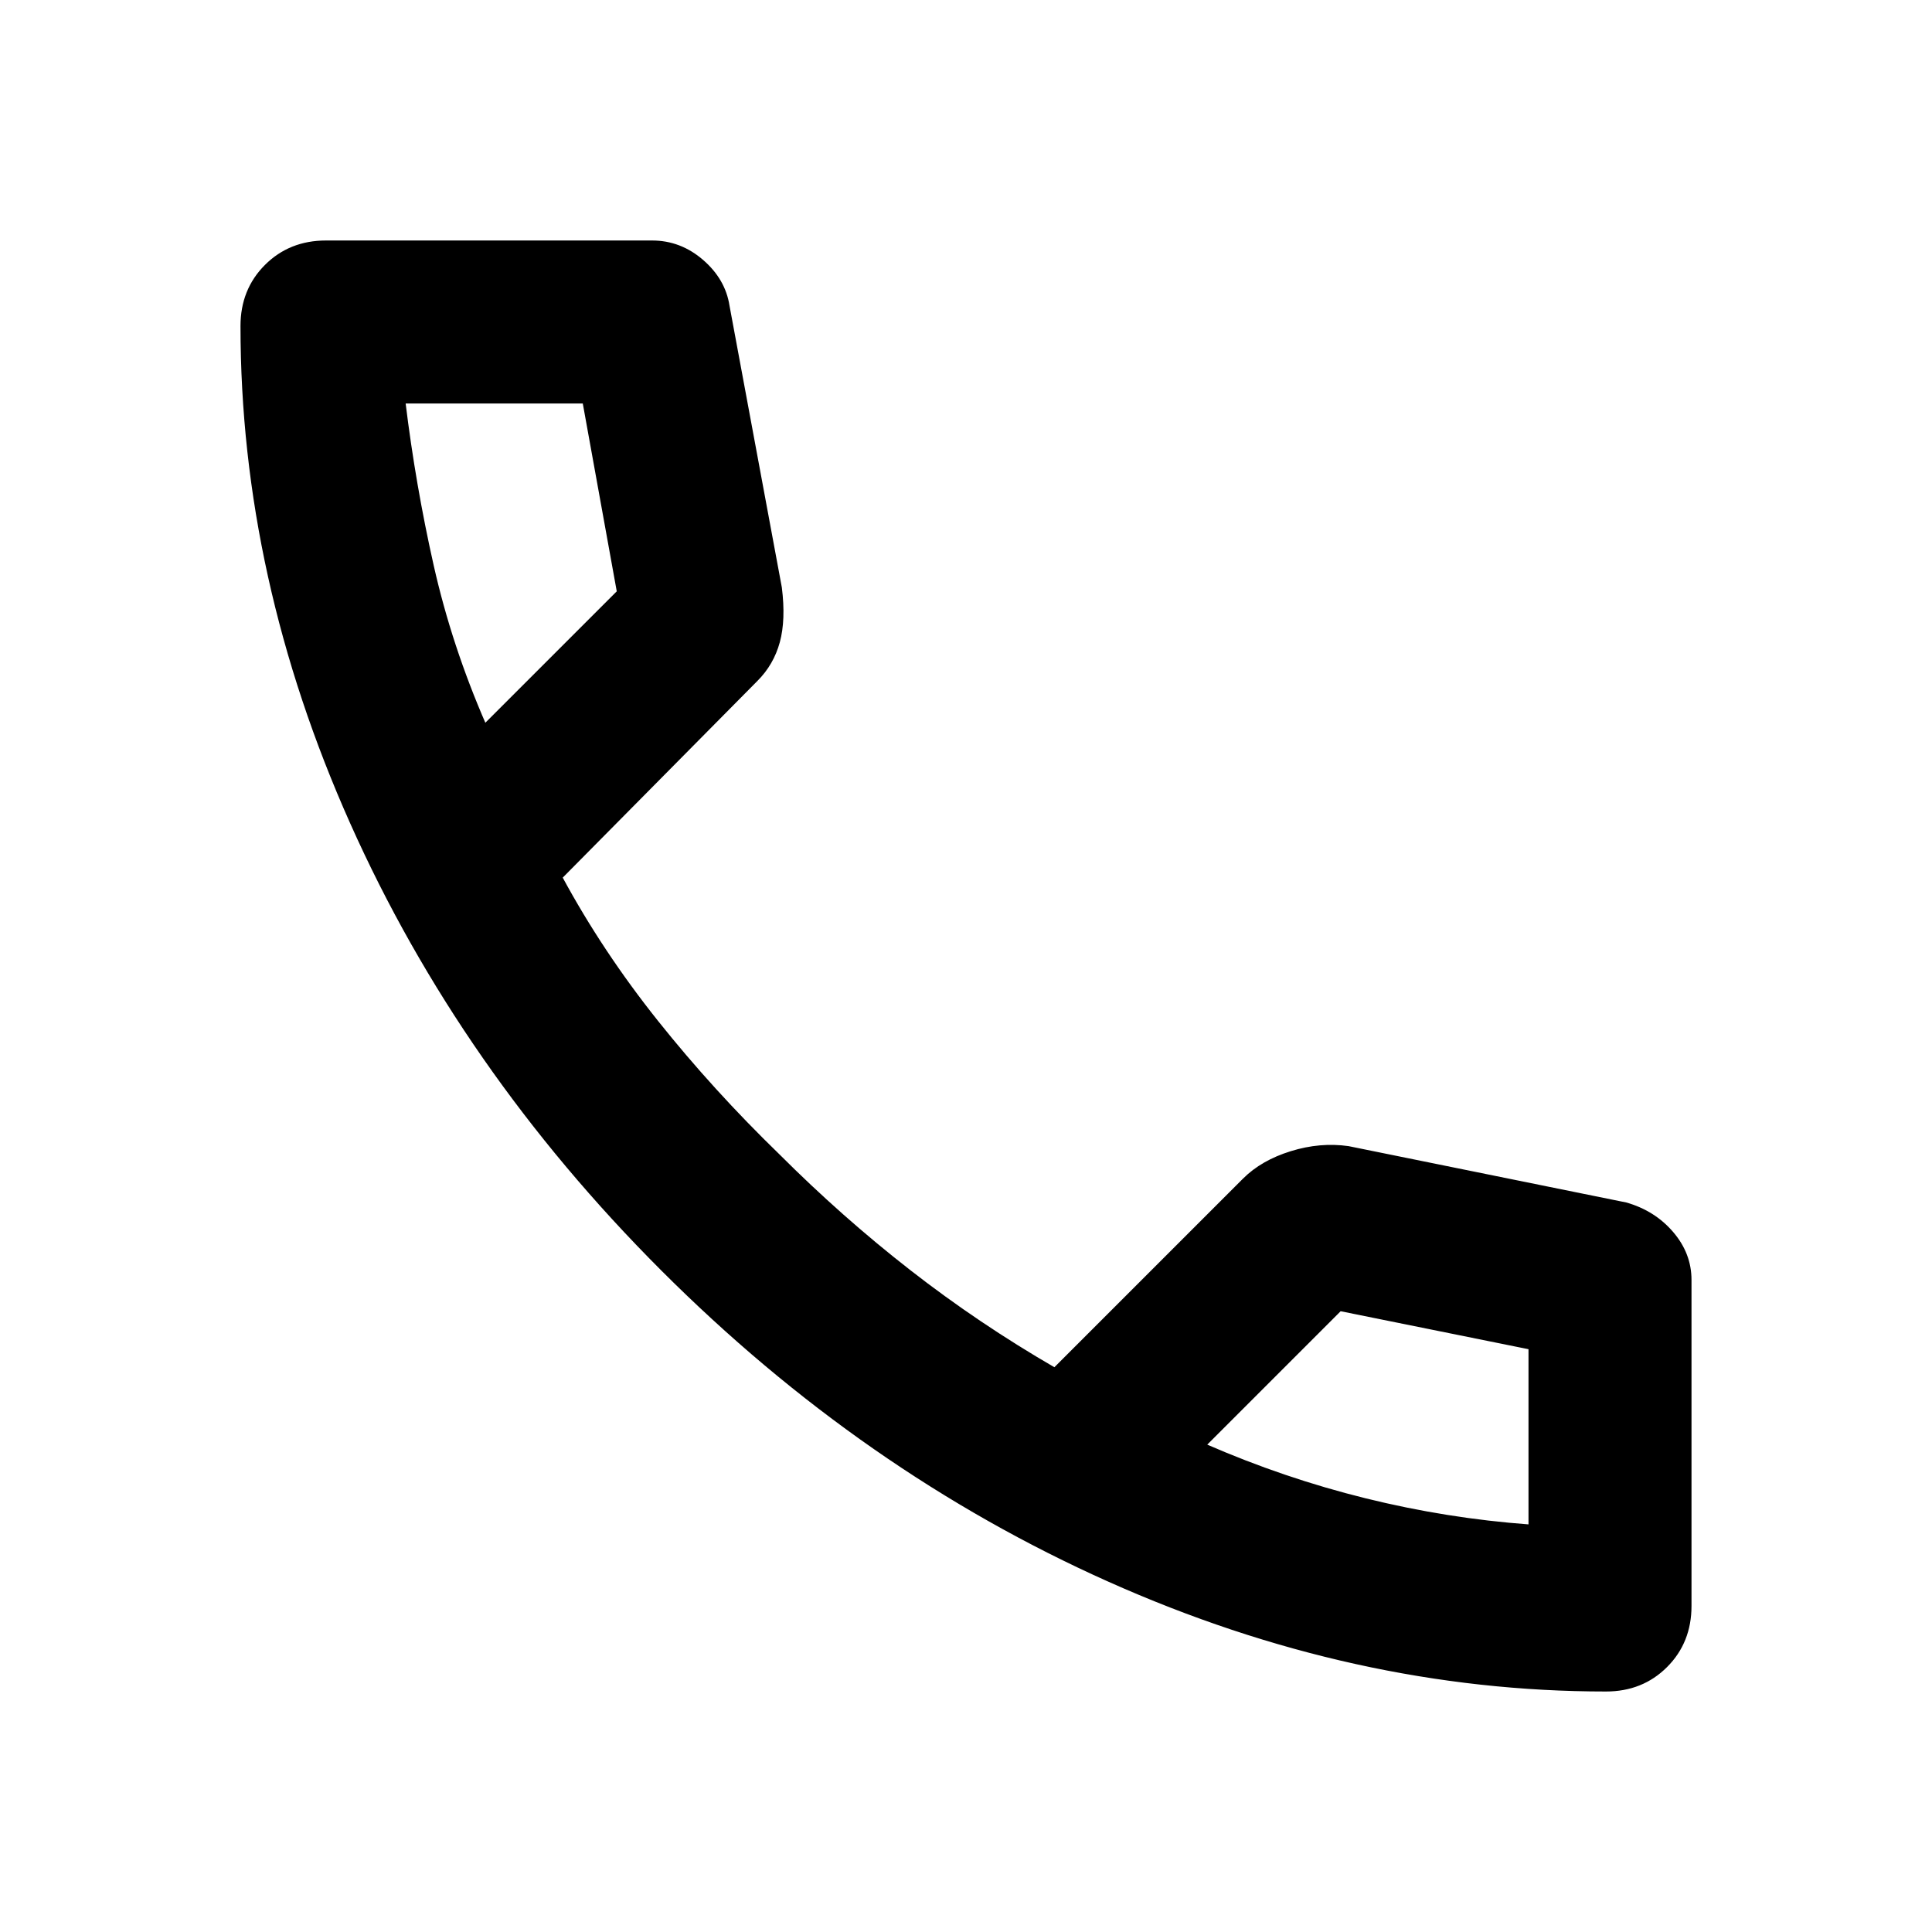
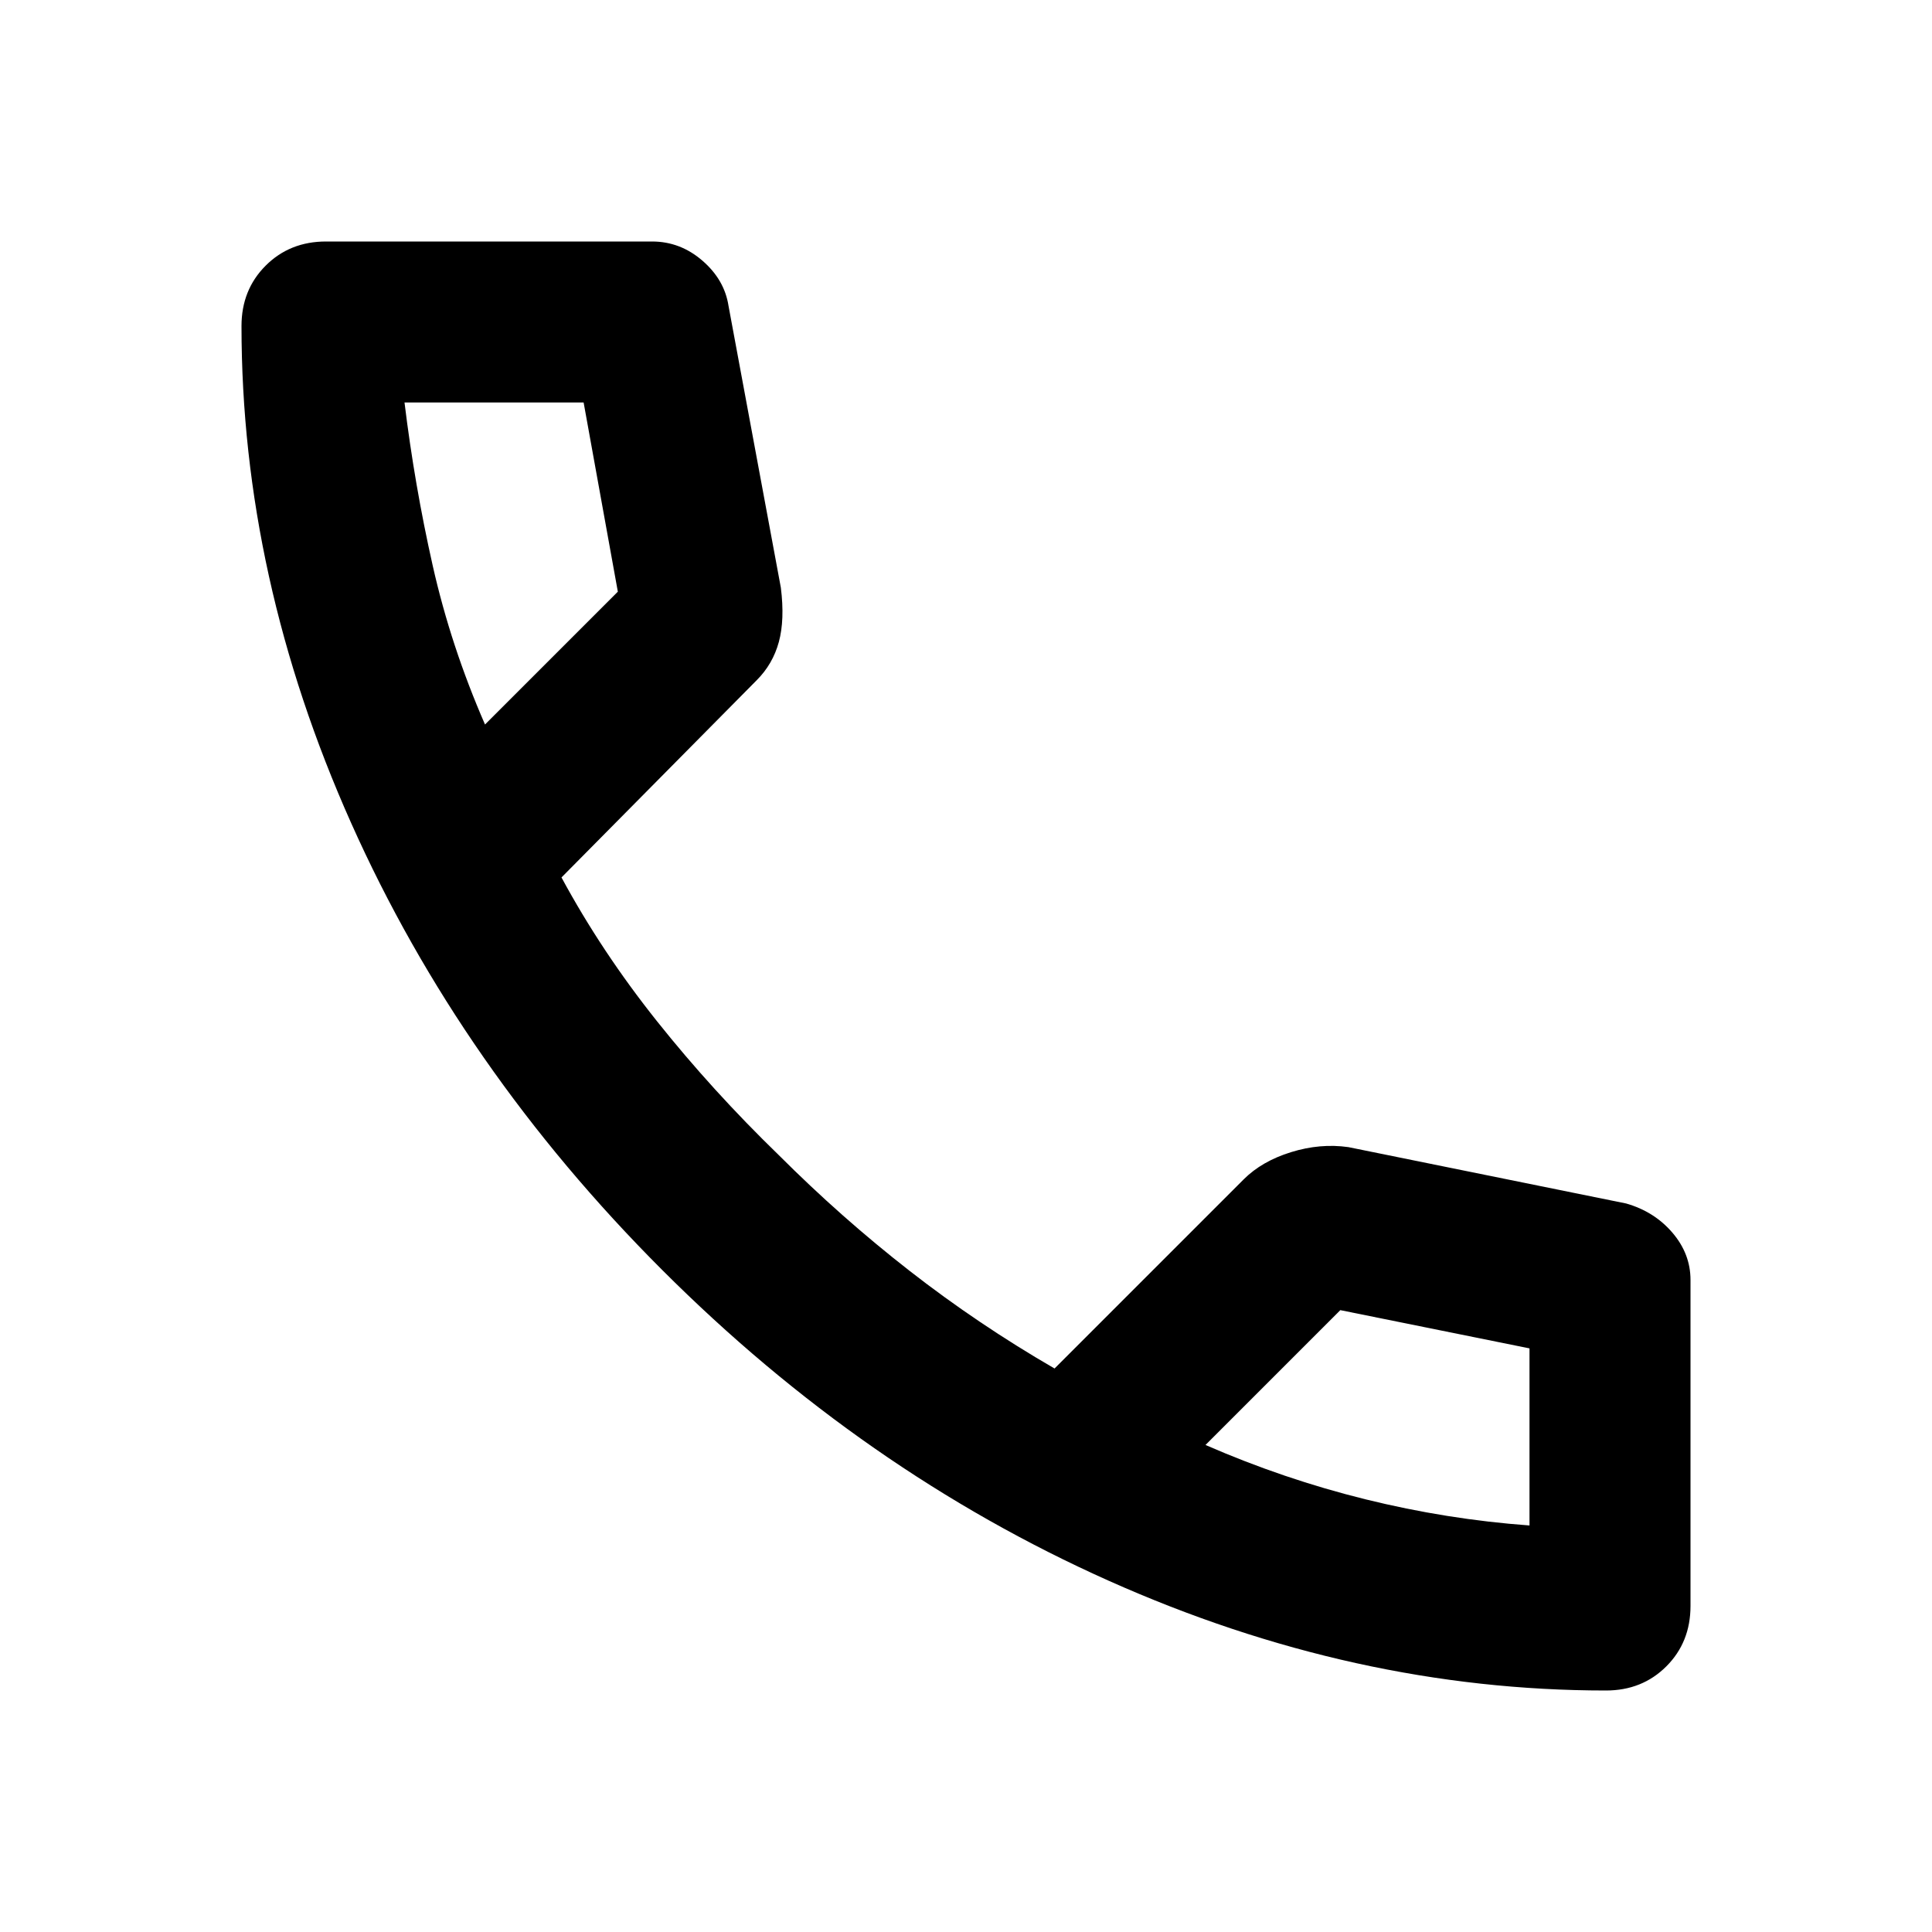
- <svg xmlns="http://www.w3.org/2000/svg" stroke="currentcolor" height="24" viewBox="0 -960 960 960" width="24">
+ <svg xmlns="http://www.w3.org/2000/svg" fill="currentcolor" height="24" viewBox="0 -960 960 960" width="24">
  <path d="M798-120q-125 0-247-54.5T329-329Q229-429 174.5-551T120-798q0-18 12-30t30-12h162q14 0 25 9.5t13 22.5l26 140q2 16-1 27t-11 19l-97 98q20 37 47.5 71.5T387-386q31 31 65 57.5t72 48.5l94-94q9-9 23.5-13.5T670-390l138 28q14 4 23 14.5t9 23.5v162q0 18-12 30t-30 12ZM241-600l66-66-17-94h-89q5 41 14 81t26 79Zm358 358q39 17 79.5 27t81.5 13v-88l-94-19-67 67ZM241-600Zm358 358Z" />
</svg>
